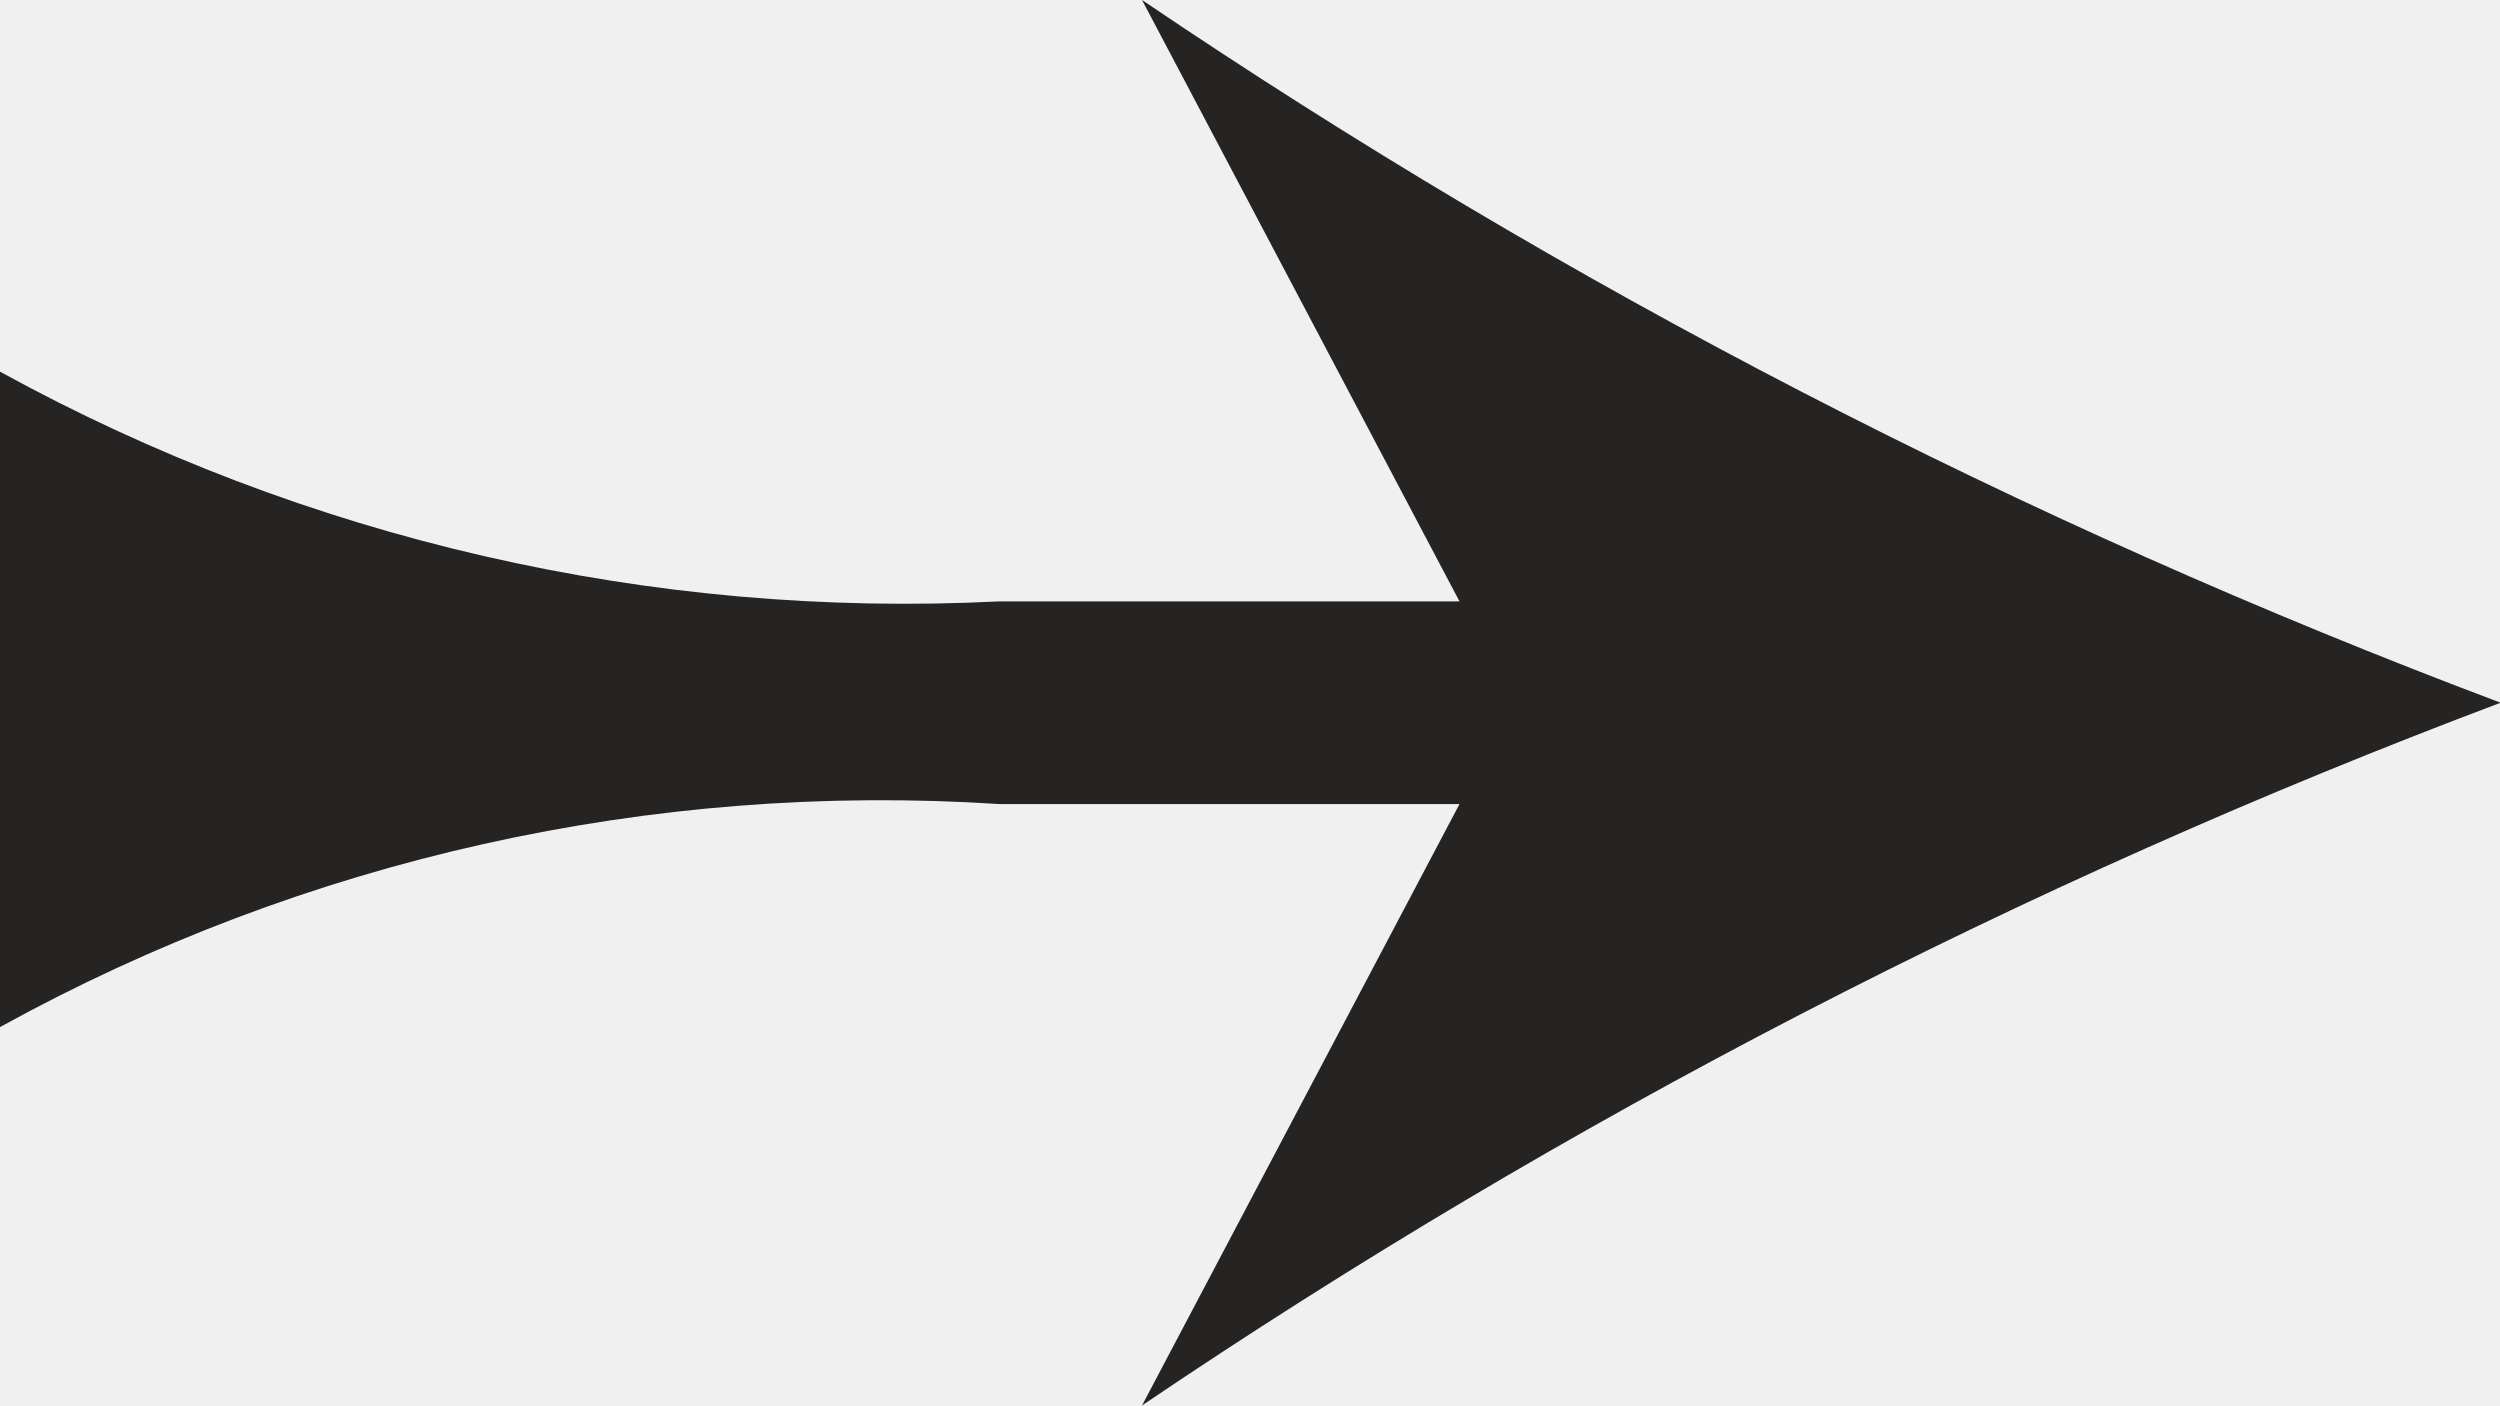
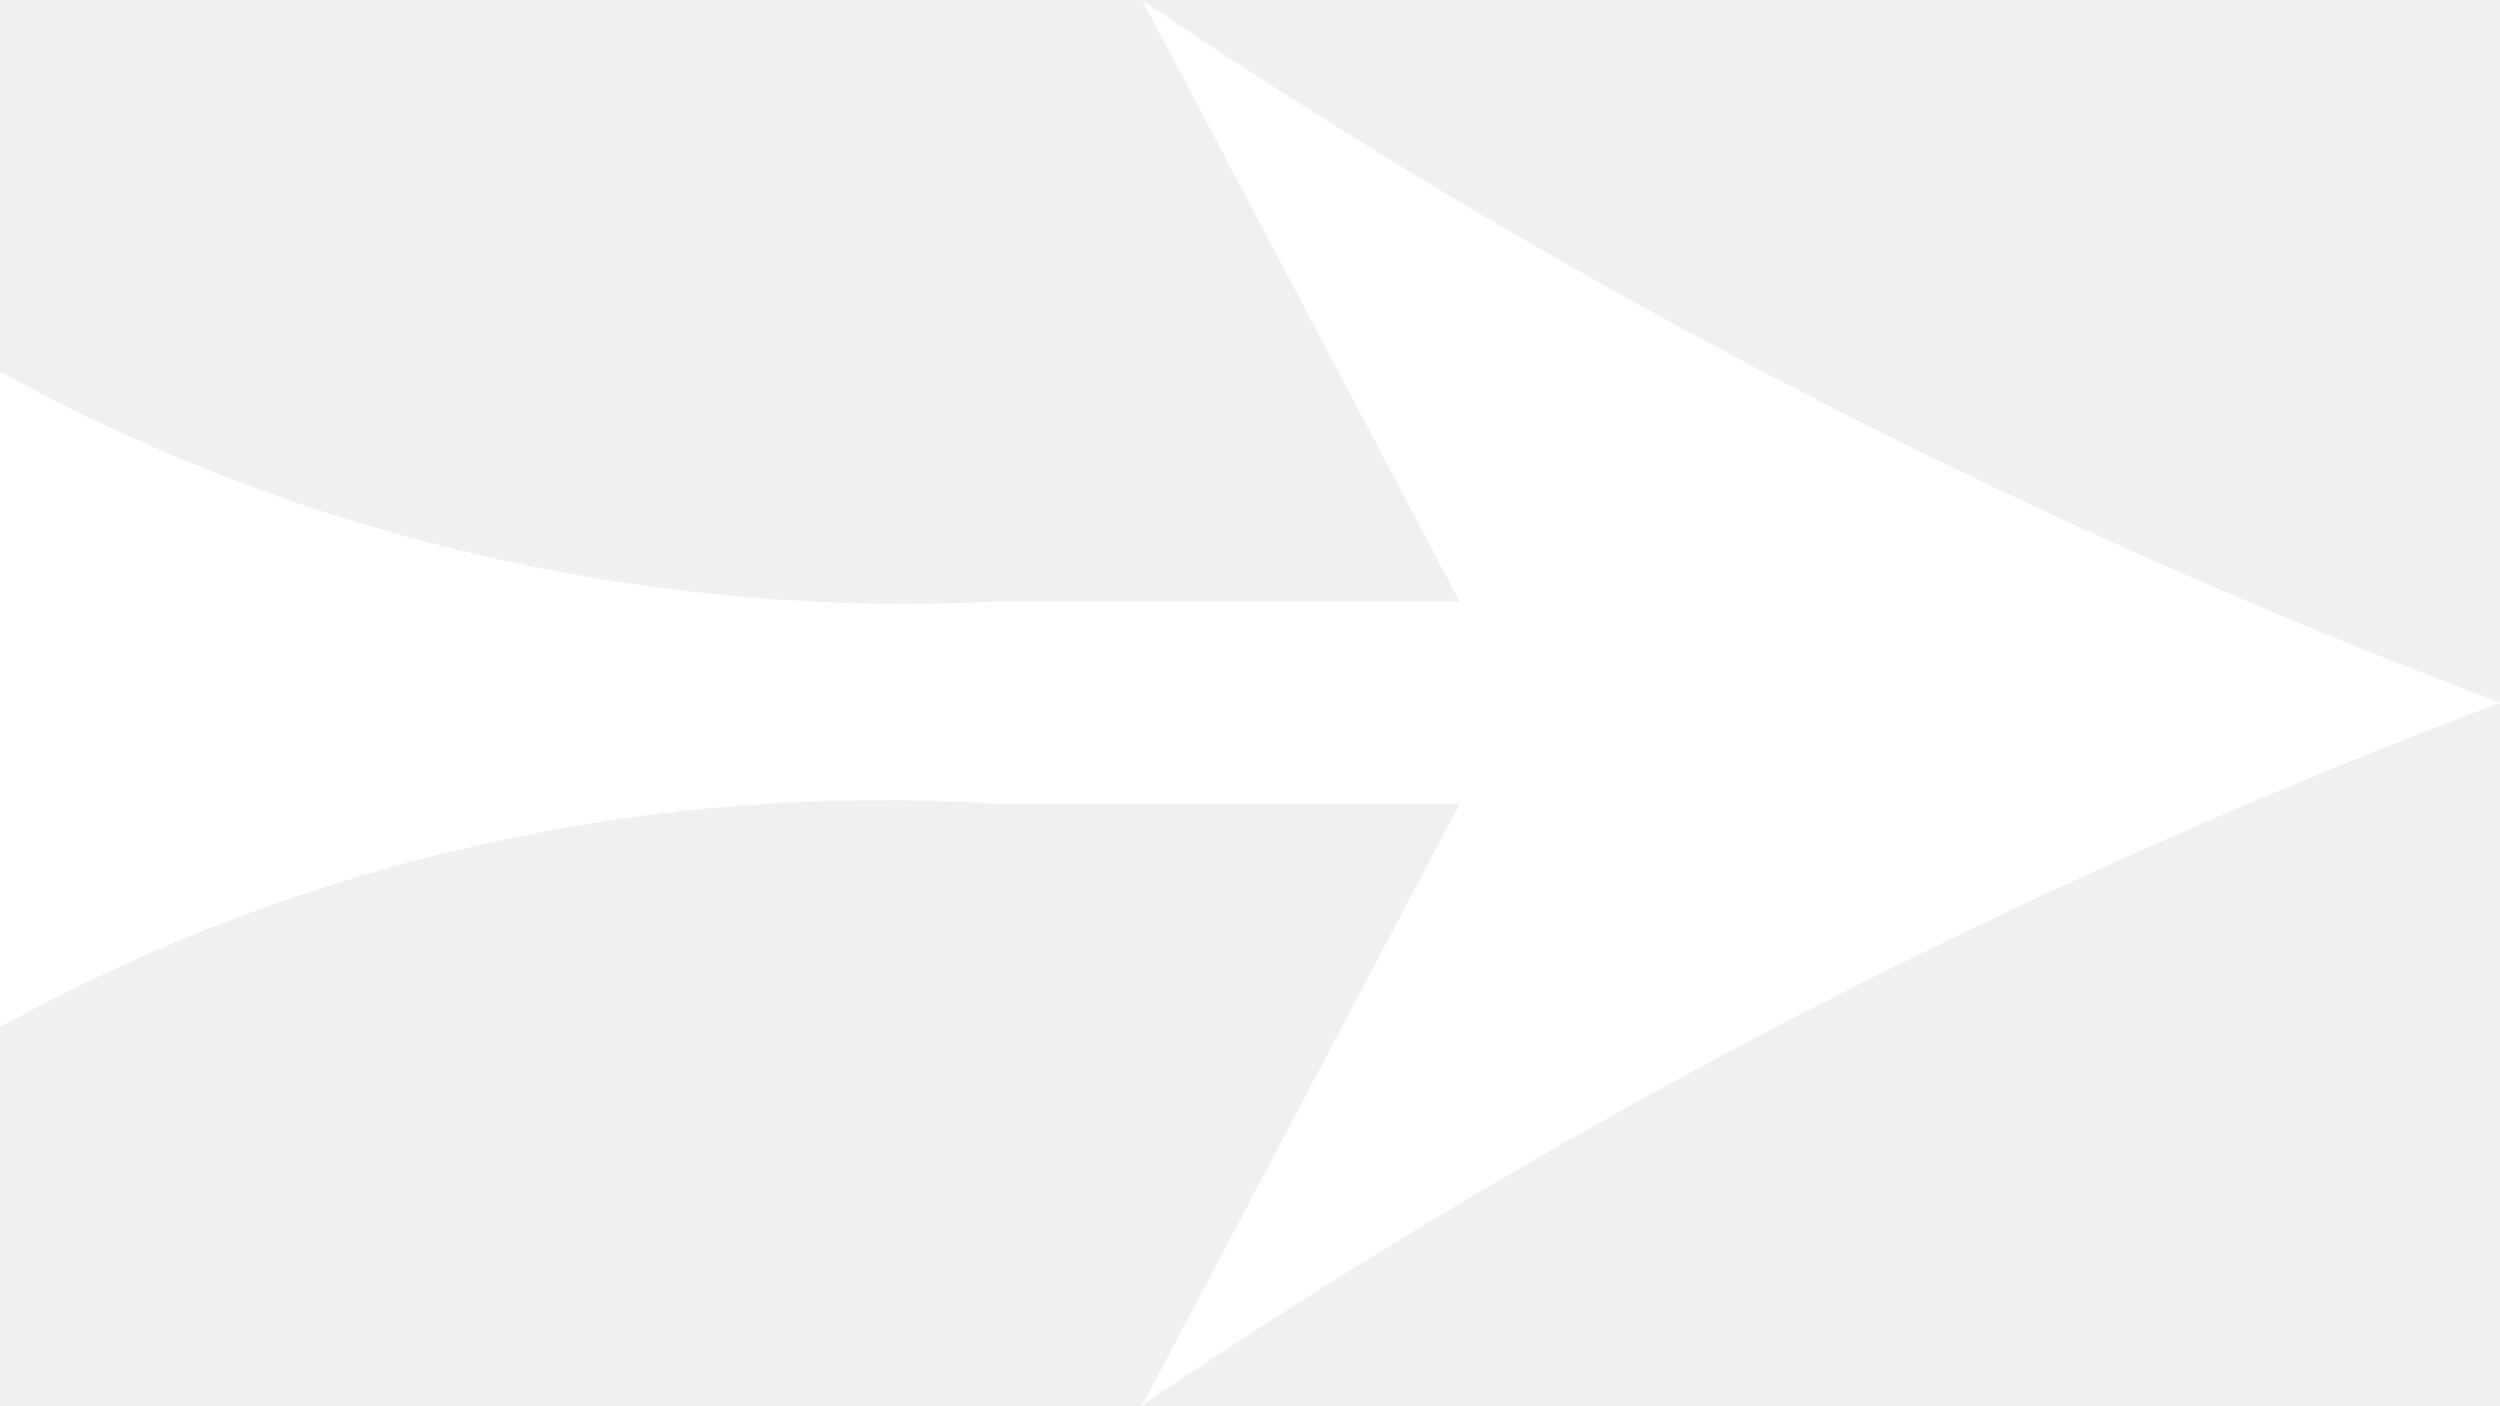
<svg xmlns="http://www.w3.org/2000/svg" width="16.009" height="9" viewBox="0 0 16.009 9">
  <defs>
    <clipPath id="clip-path">
      <rect id="Rectangle_220" data-name="Rectangle 220" width="16.009" height="9" fill="#fff" />
    </clipPath>
  </defs>
  <g id="Group_52" data-name="Group 52" transform="translate(0 0)">
    <g id="Group_51" data-name="Group 51" transform="translate(0 0)" clip-path="url(#clip-path)">
-       <path id="Path_116" data-name="Path 116" d="M7.313,9,9.346,5.149H6.4A11.678,11.678,0,0,0,0,6.577V2.38A12.03,12.03,0,0,0,6.4,3.851H9.346L7.313,0a41.8,41.8,0,0,0,8.7,4.5A41.852,41.852,0,0,0,7.313,9" transform="translate(0 0)" fill="#262423" />
+       <path id="Path_116" data-name="Path 116" d="M7.313,9,9.346,5.149H6.4A11.678,11.678,0,0,0,0,6.577V2.38A12.03,12.03,0,0,0,6.4,3.851H9.346L7.313,0a41.8,41.8,0,0,0,8.7,4.5A41.852,41.852,0,0,0,7.313,9" transform="translate(0 0)" fill="#fff" />
    </g>
  </g>
</svg>
